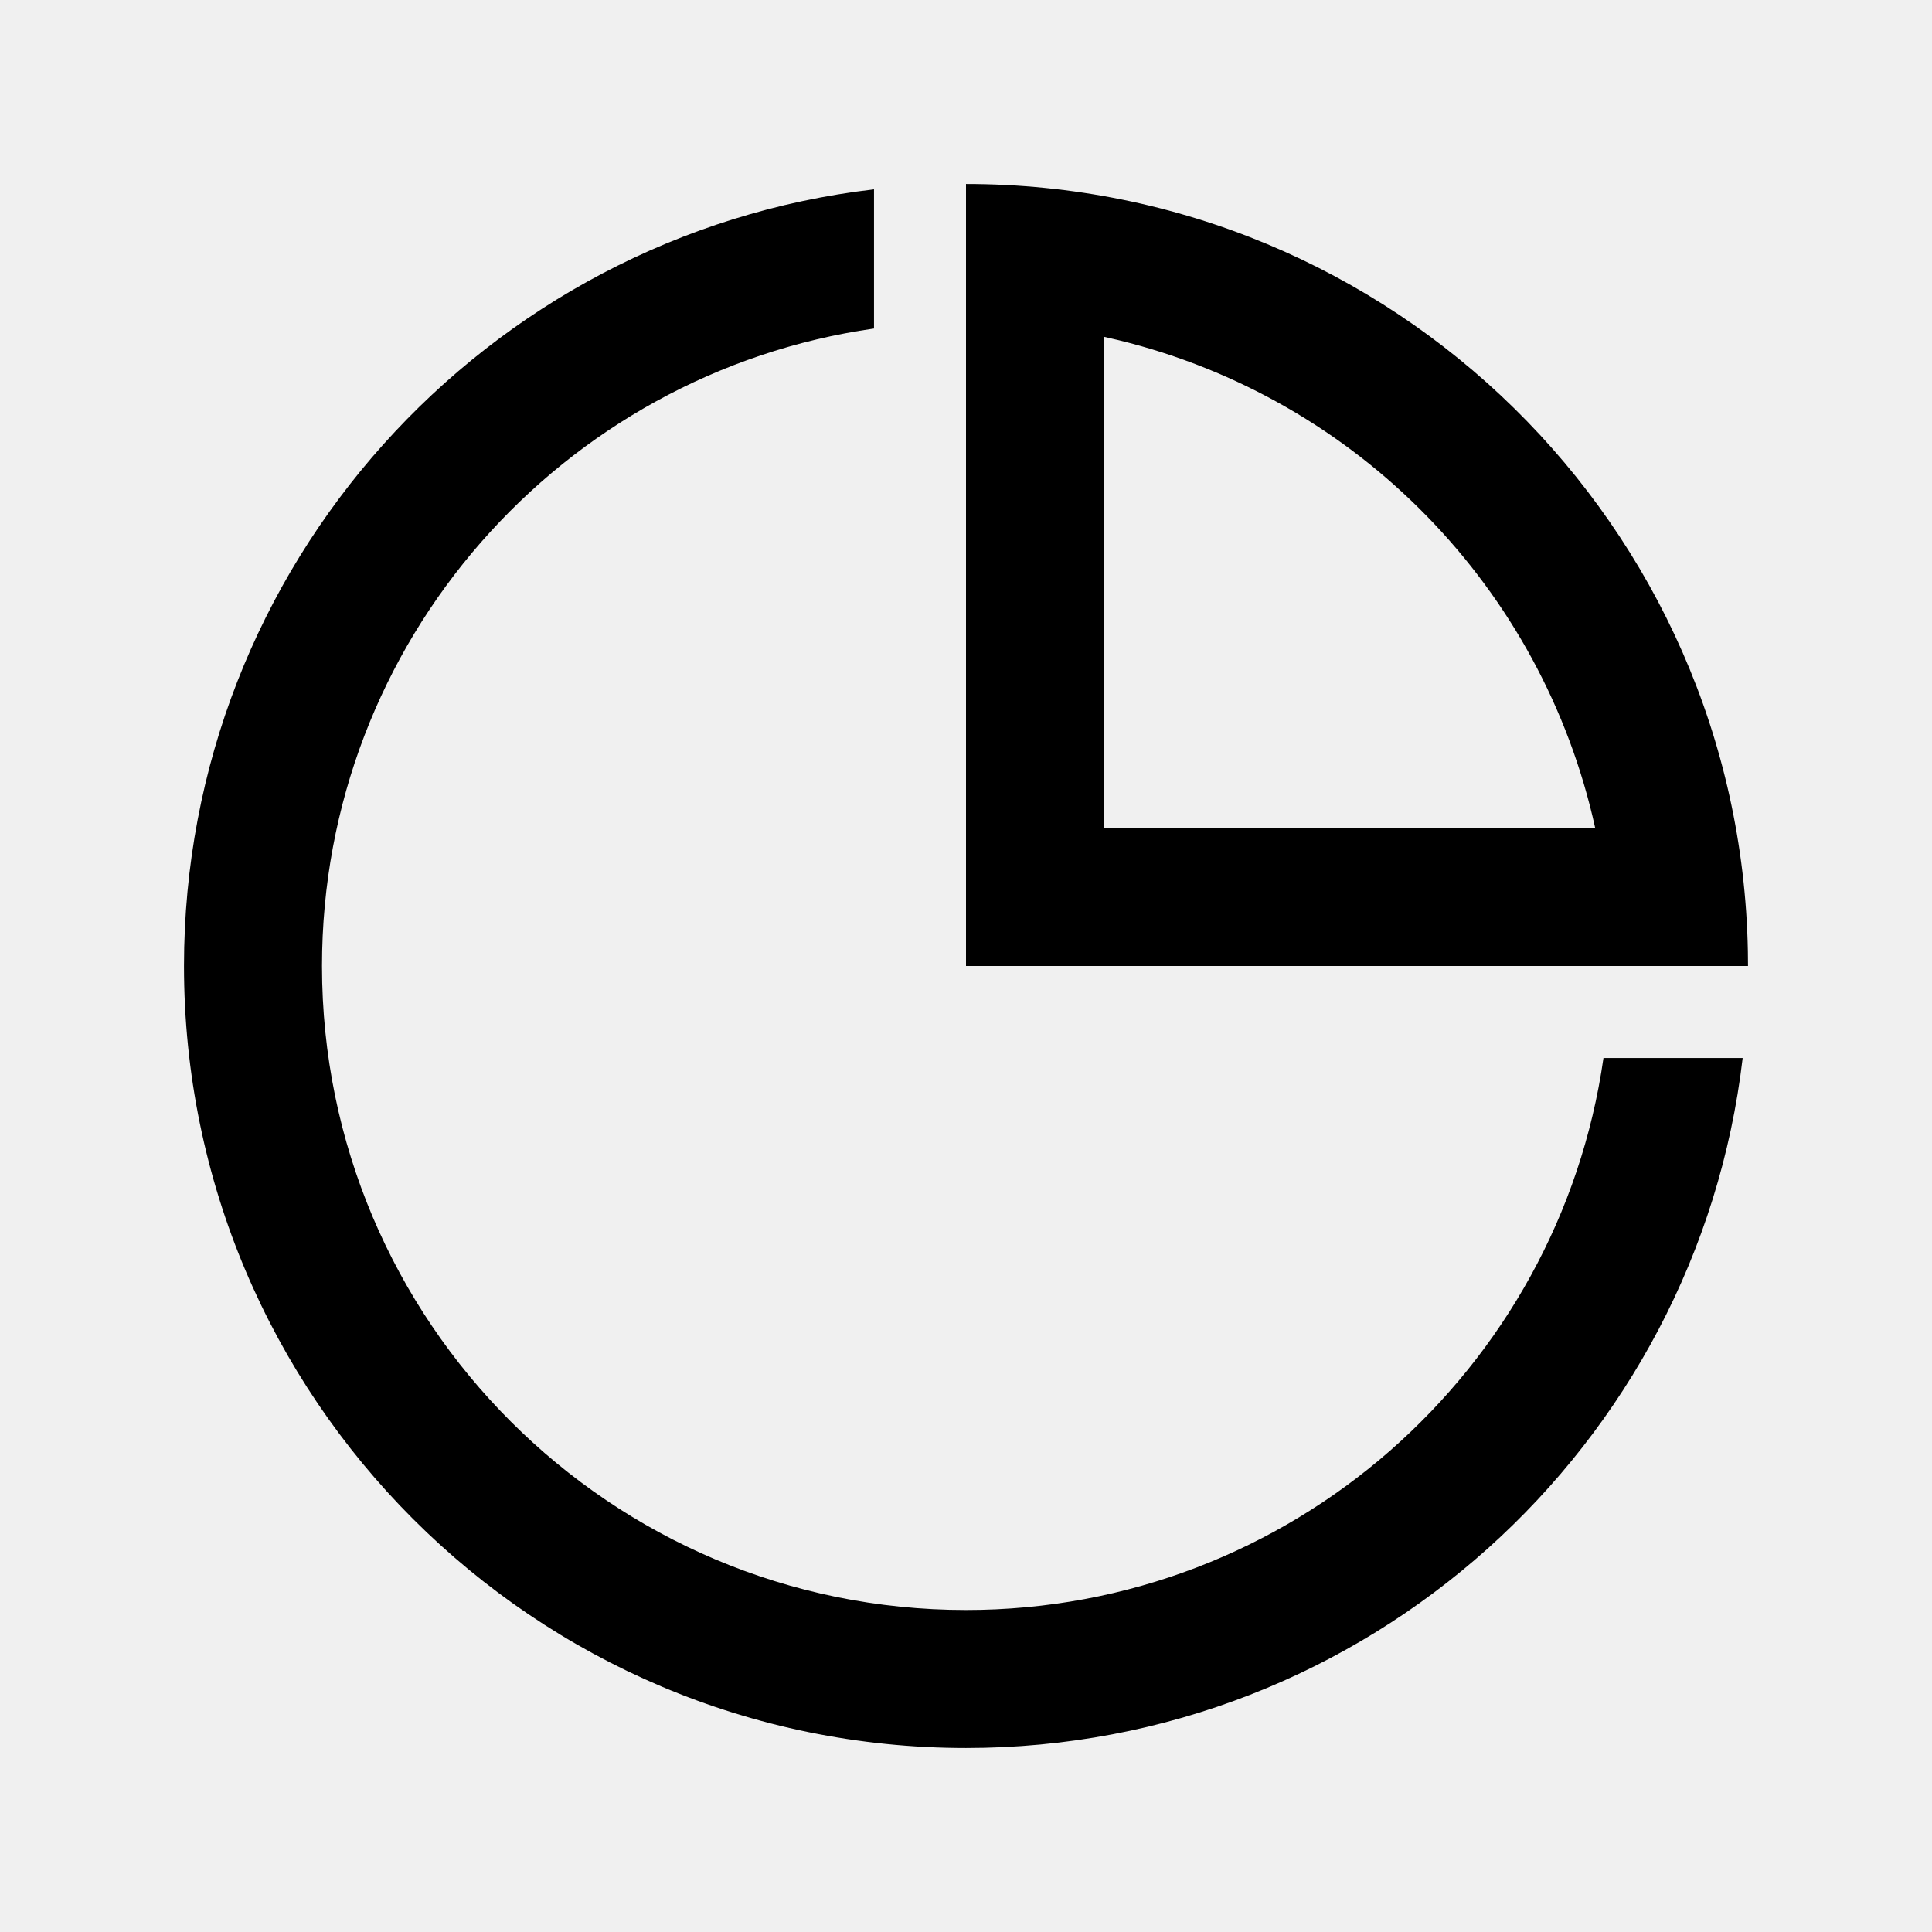
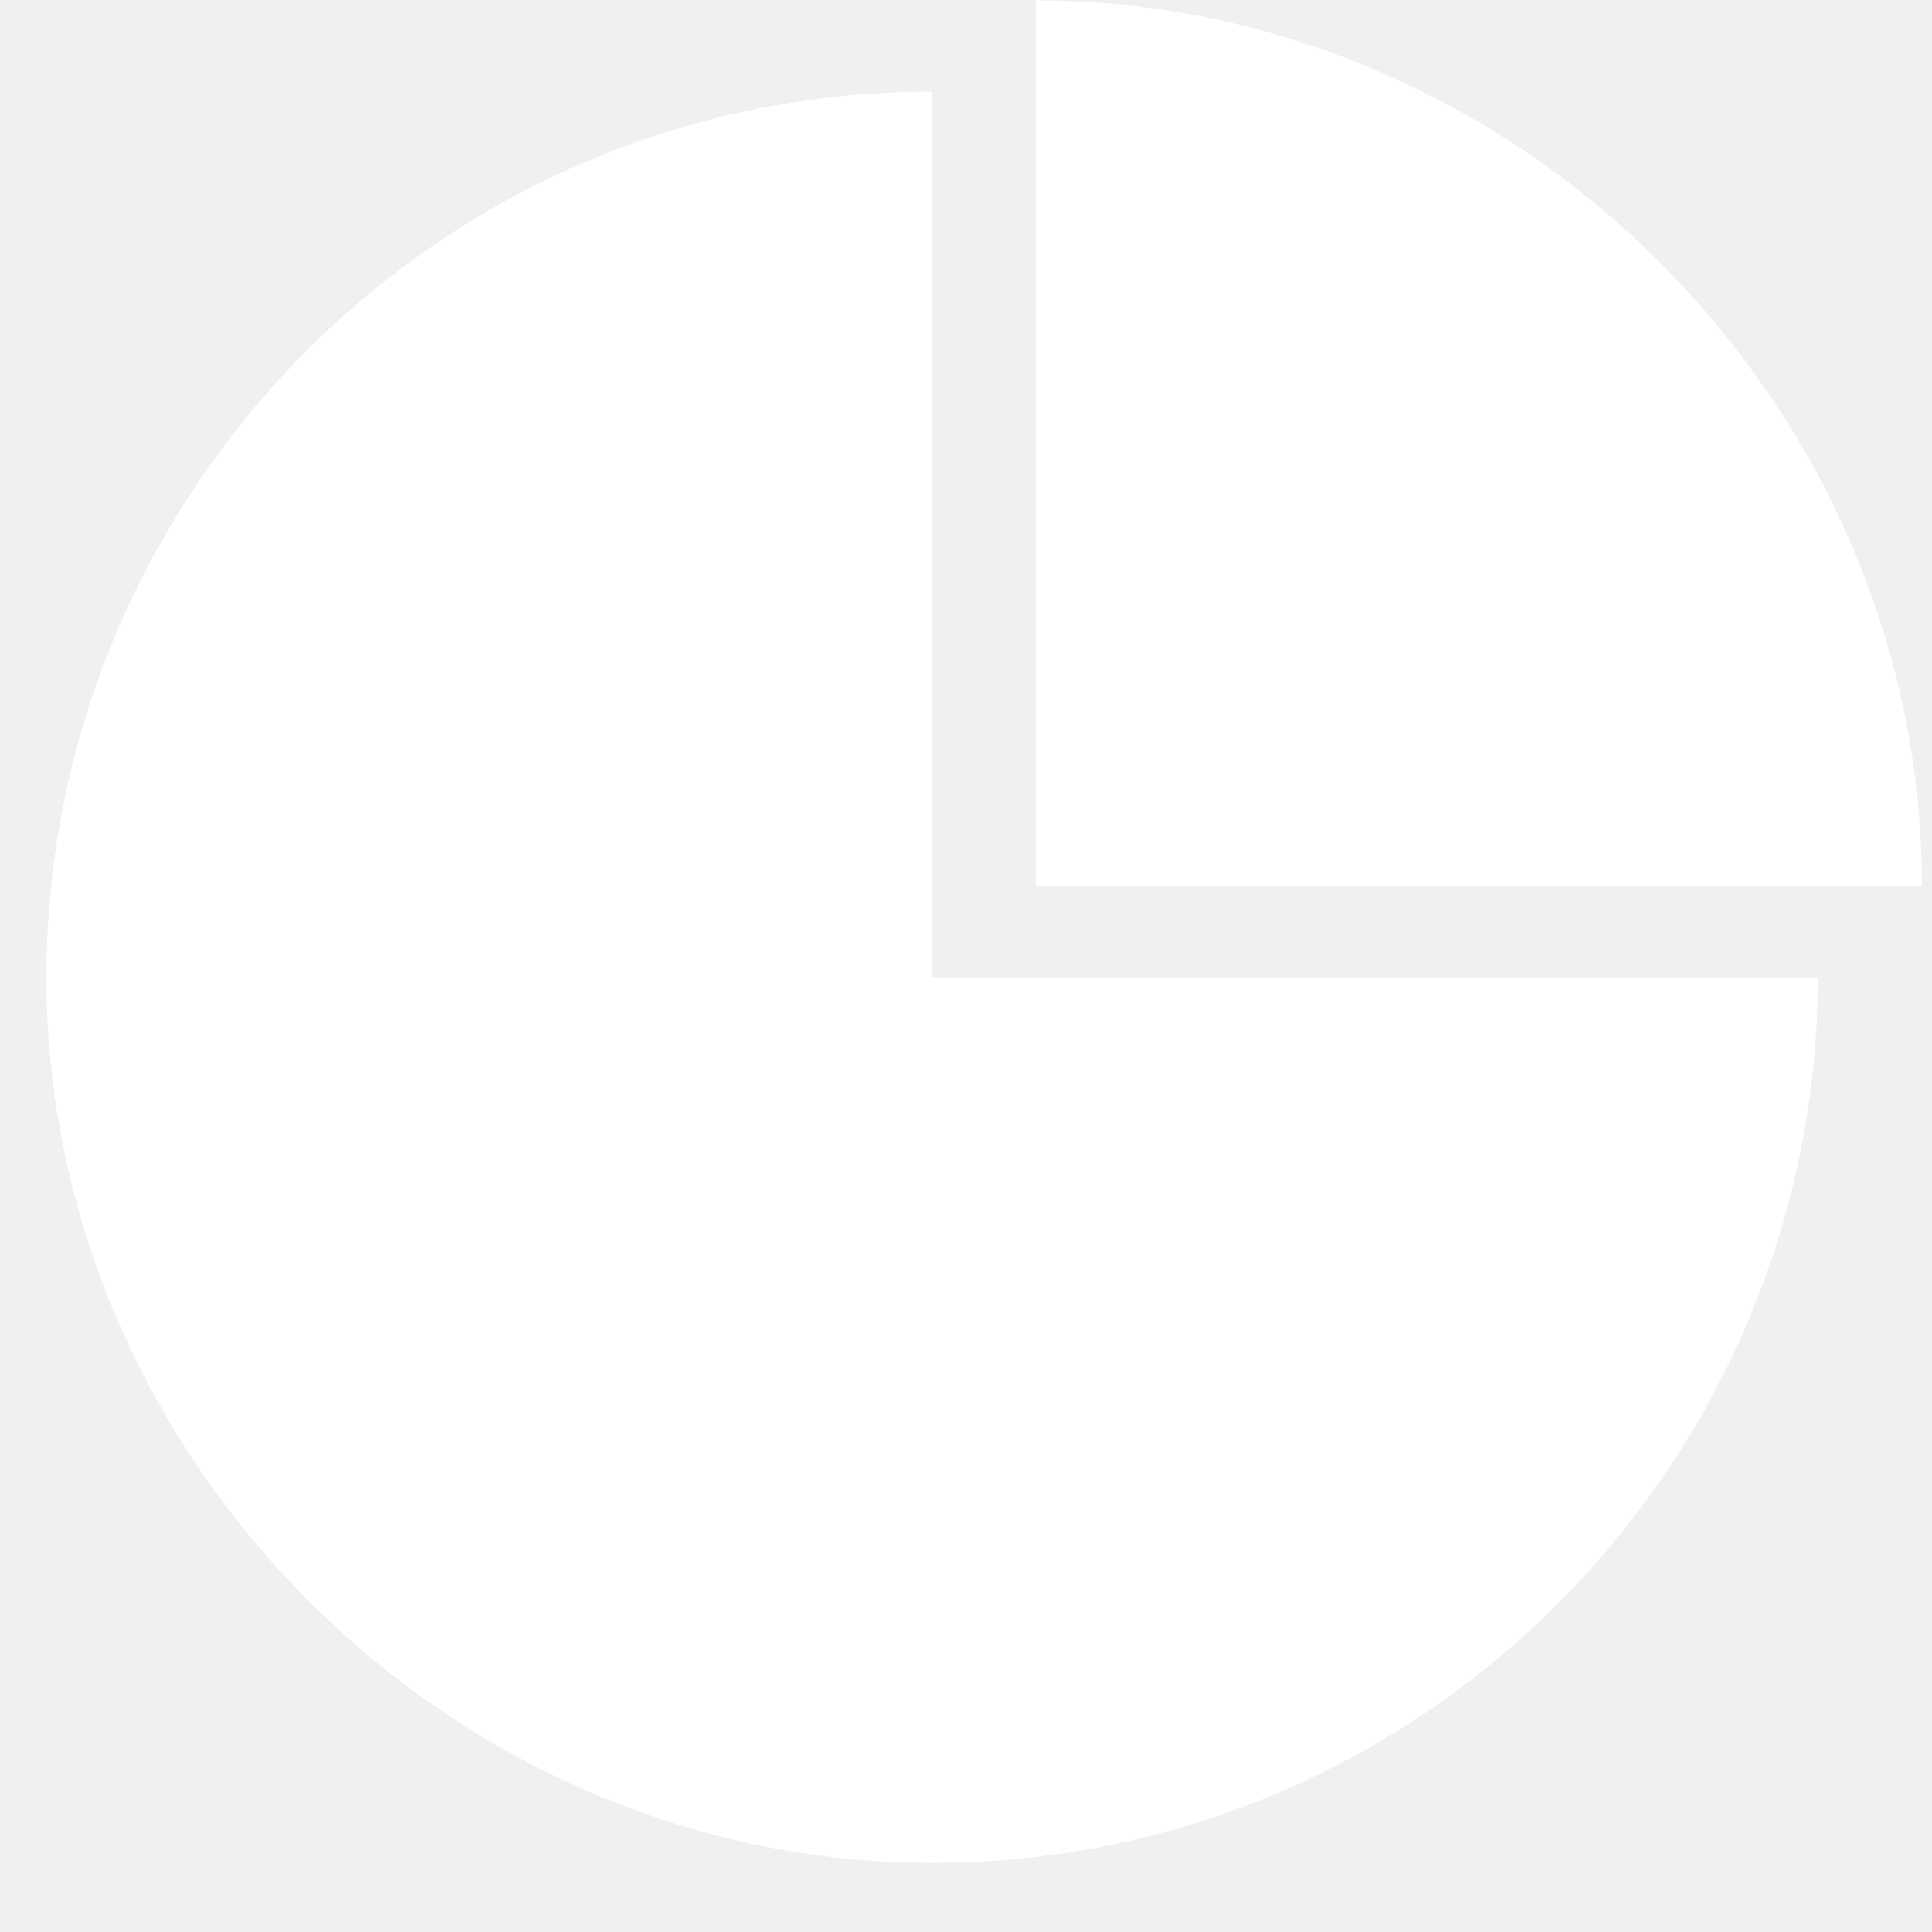
- <svg xmlns="http://www.w3.org/2000/svg" t="1746088863277" class="icon" viewBox="0 0 1024 1024" version="1.1" p-id="3818" width="200" height="200">
-   <path d="M463.238 100.352v73.777C297.813 197.778 170.667 340.041 170.667 512c0 188.514 152.82 341.333 341.333 341.333 171.959 0 314.222-127.147 337.871-292.571h73.777c-24.137 205.922-199.241 365.714-411.648 365.714-228.913 0-414.476-185.563-414.476-414.476 0-212.407 159.793-387.511 365.714-411.648zM512 97.524c226.255 0 410.21 181.321 414.403 406.601L926.476 512H512V97.524z m73.143 80.994V438.857h260.34A341.821 341.821 0 0 0 593.042 180.346L585.143 178.517z" p-id="3819" />
+ <svg xmlns="http://www.w3.org/2000/svg" t="1746232478072" class="icon" viewBox="0 0 1024 1024" version="1.1" p-id="8515" width="200" height="200">
+   <path d="M549.254 0.219v469.431h469.431C1018.685 214.211 804.693 0.219 549.254 0.219z" fill="#ffffff" p-id="8516" />
+   <path d="M494.031 517.973V48.542c-262.339 0-469.431 214.016-469.431 469.431 0 255.439 213.992 469.431 469.431 469.431 262.339 0 469.431-213.992 469.431-469.431H494.031z" fill="#ffffff" p-id="8517" />
</svg>
